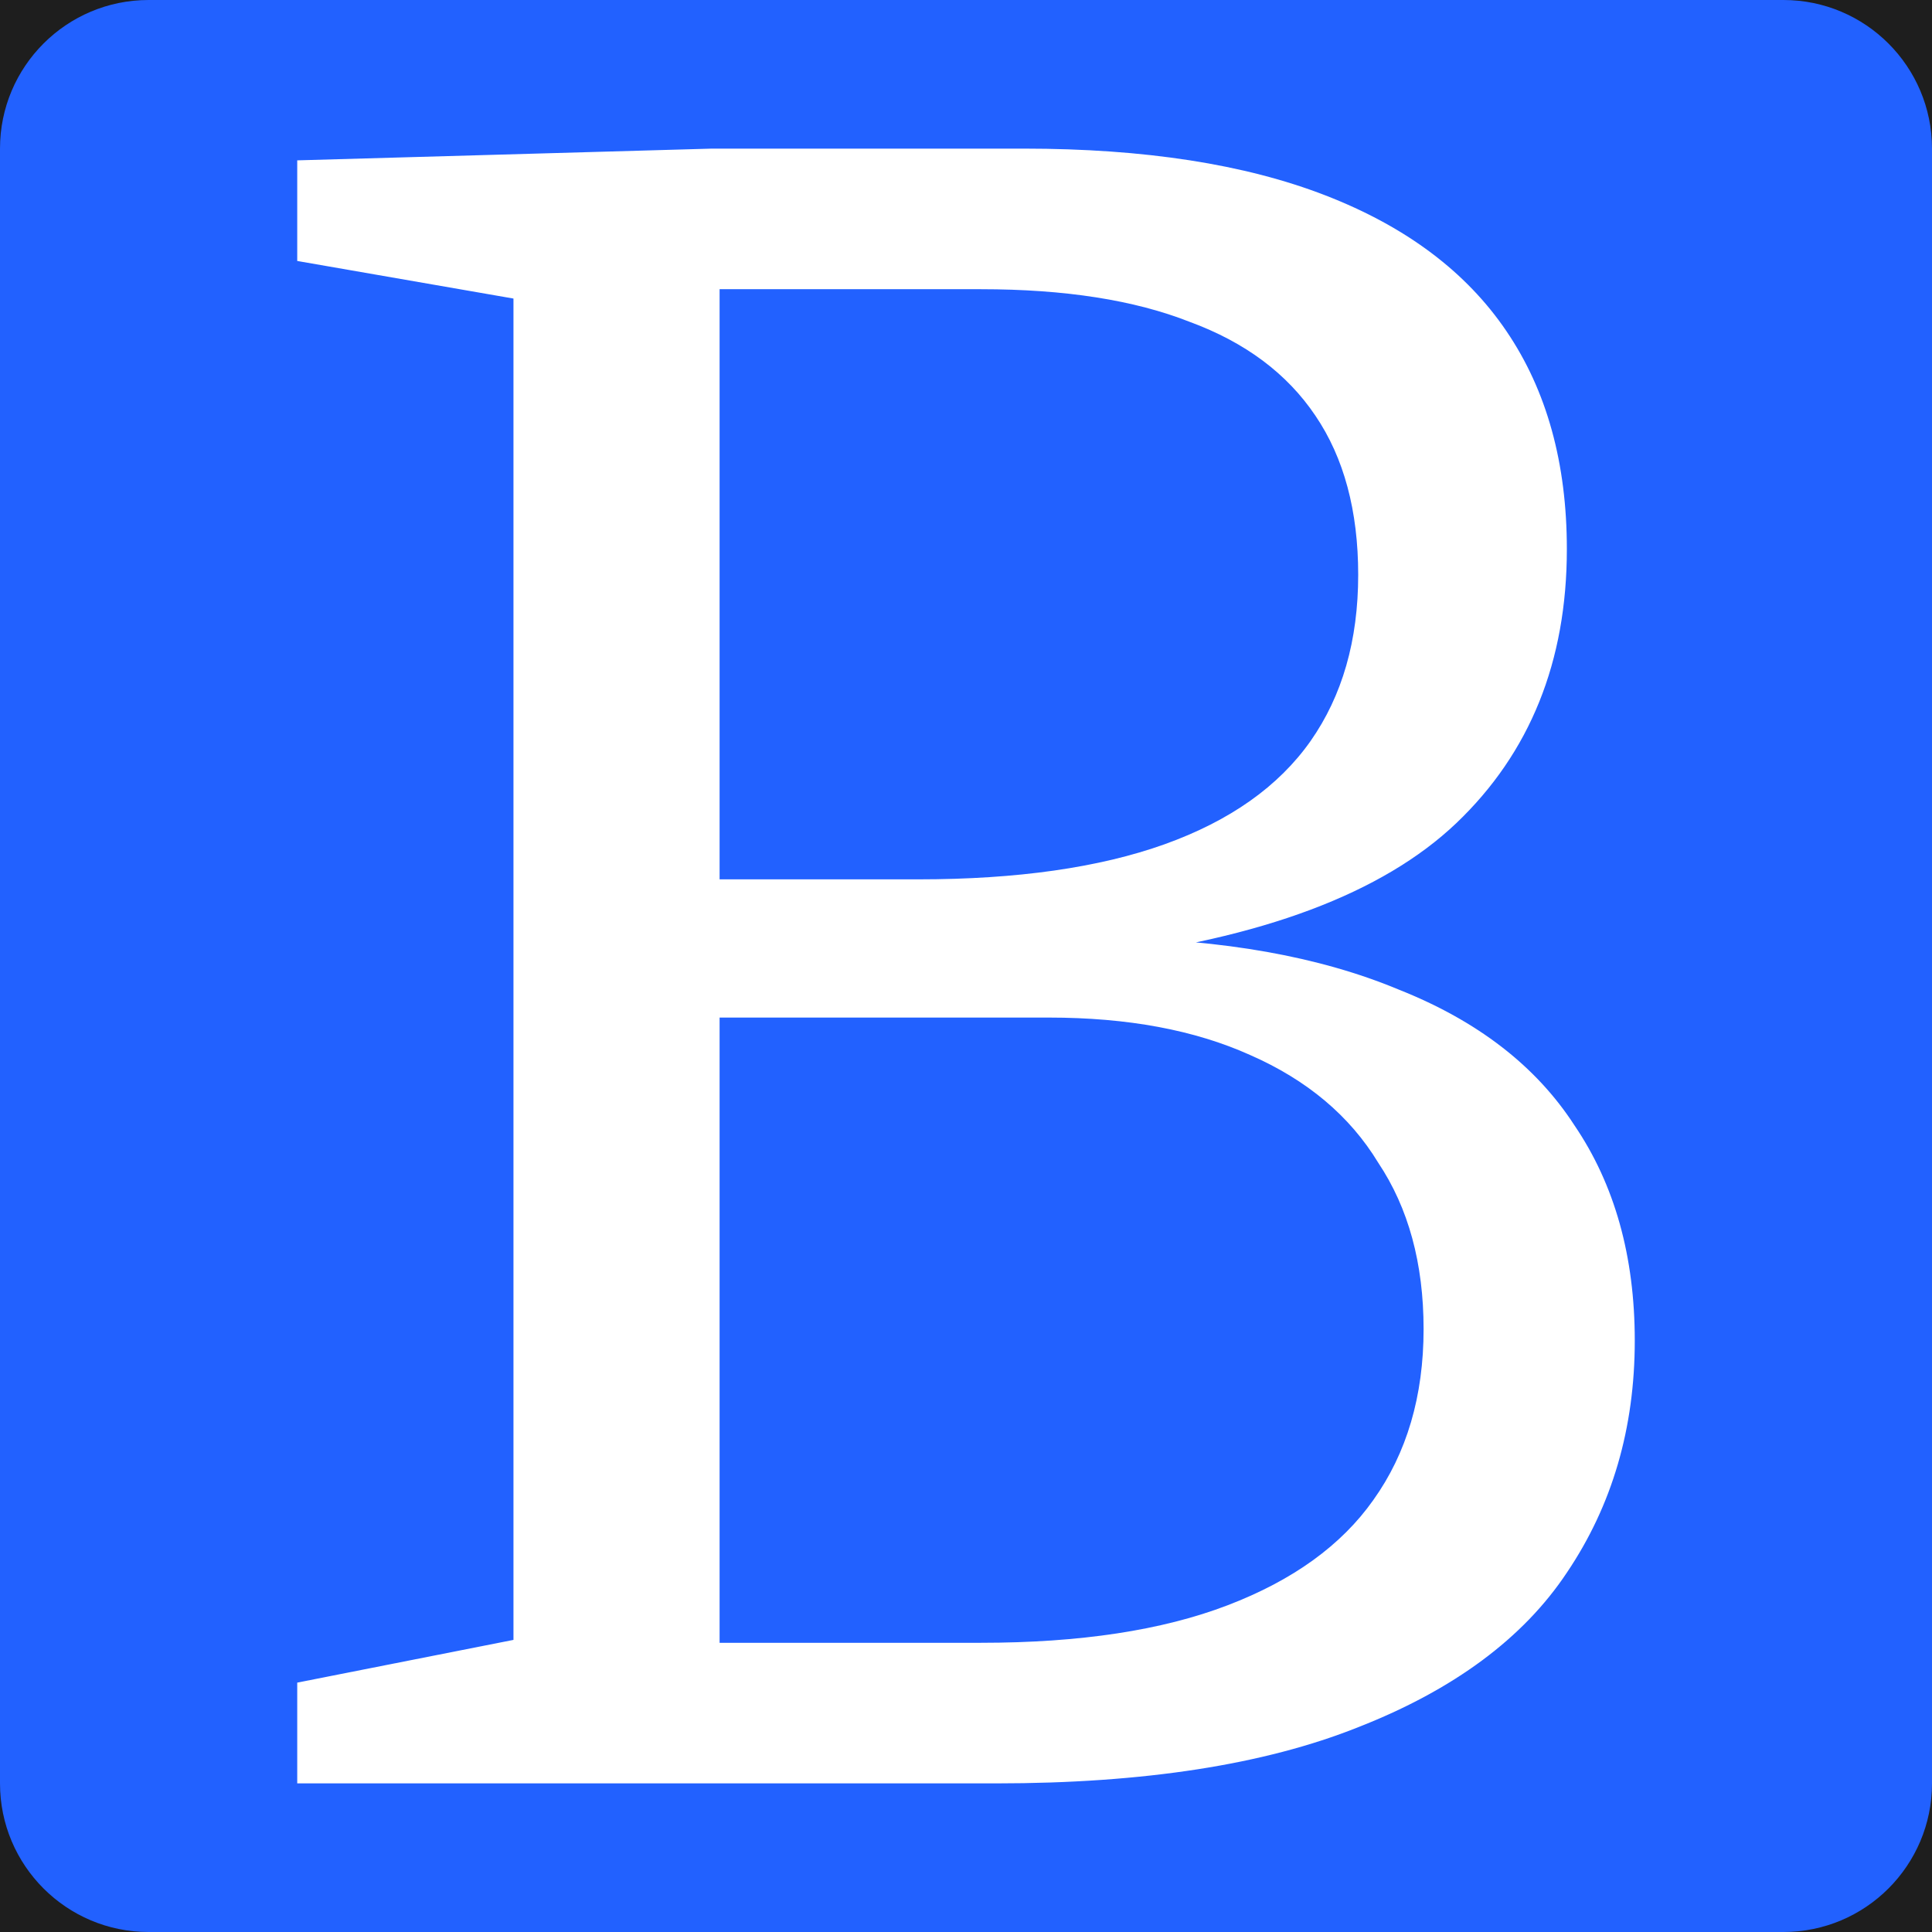
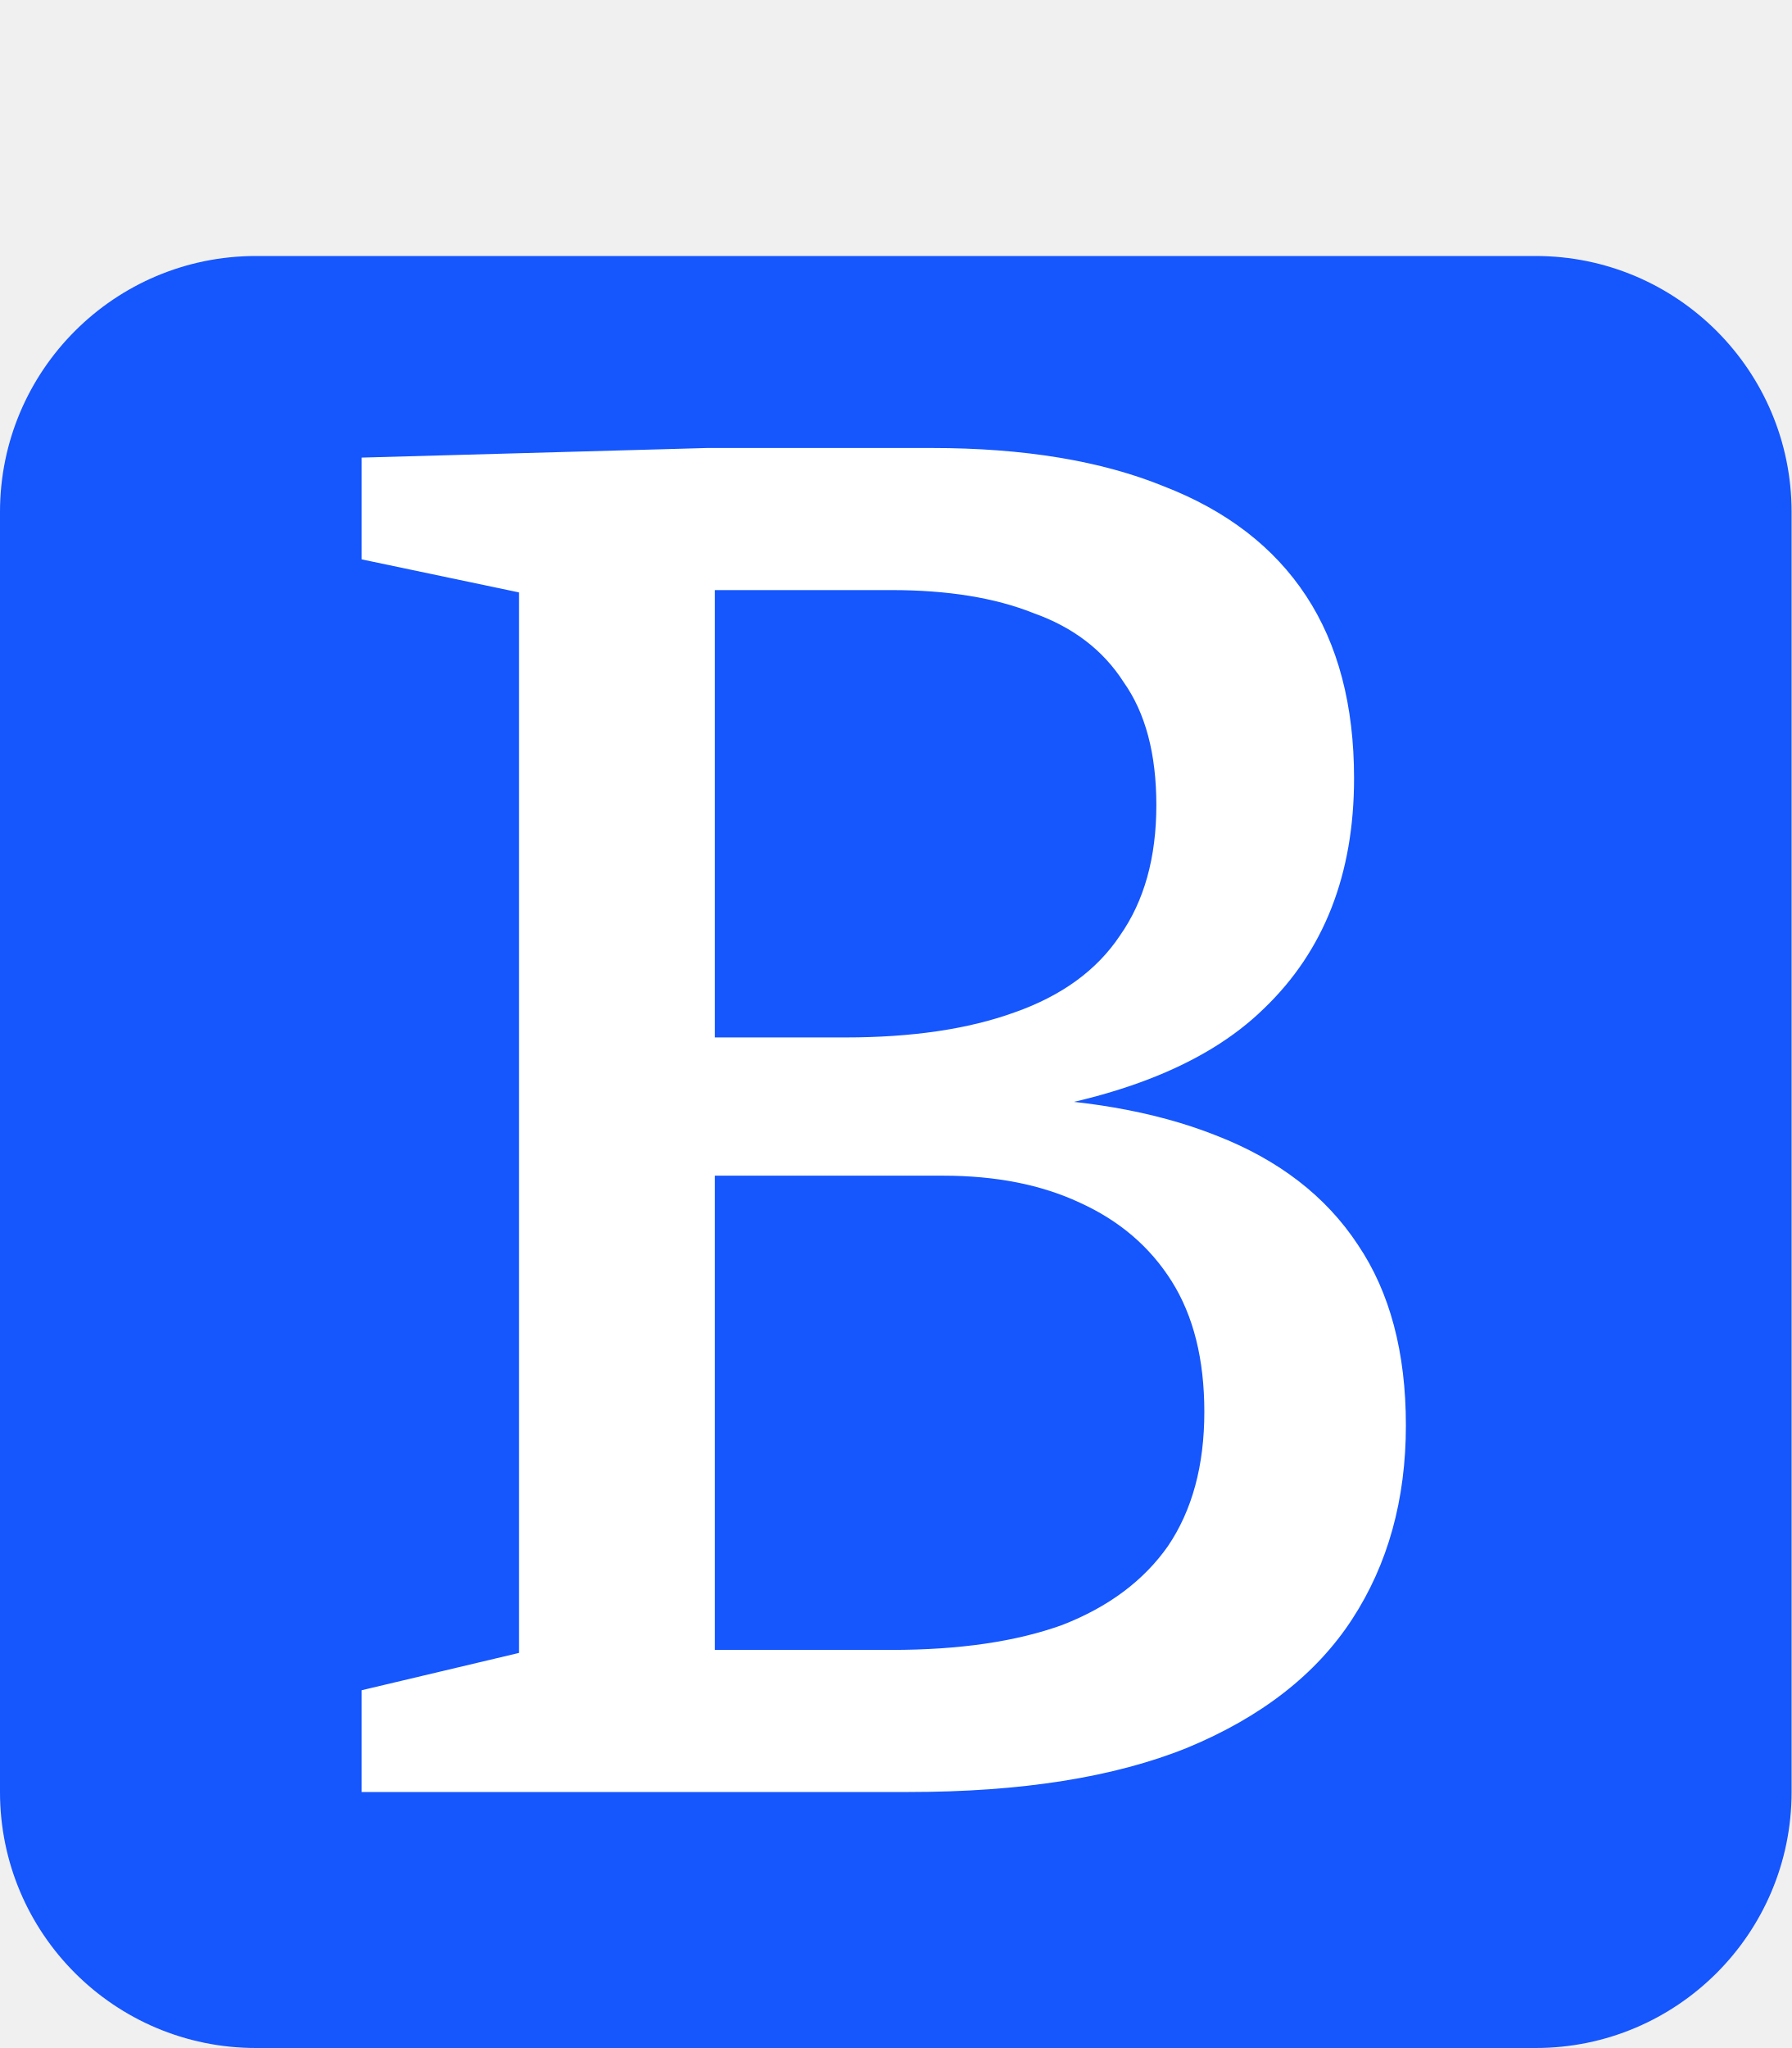
- <svg xmlns="http://www.w3.org/2000/svg" width="13" height="13" viewBox="0 0 13 13" fill="none">
-   <rect width="13" height="13" fill="#1E1E1E" />
-   <rect width="13" height="13" rx="1" fill="#2261FF" />
-   <path d="M7.363 6.453L7.464 6.311C8.231 6.321 8.88 6.437 9.41 6.658C9.94 6.868 10.335 7.172 10.594 7.572C10.865 7.971 11 8.454 11 9.021C11 9.61 10.848 10.13 10.543 10.582C10.25 11.023 9.782 11.37 9.139 11.622C8.508 11.874 7.695 12 6.703 12H2V11.322L3.675 10.991L3.455 11.275V1.756L3.726 2.056L2 1.756V1.079L4.791 1H6.889C7.701 1 8.378 1.105 8.919 1.315C9.461 1.525 9.867 1.83 10.137 2.229C10.408 2.628 10.543 3.117 10.543 3.695C10.543 4.451 10.295 5.066 9.799 5.539C9.303 6.011 8.491 6.316 7.363 6.453ZM6.601 1.946H4.588L4.842 1.709V6.138L4.588 5.917H6.179C6.844 5.917 7.397 5.838 7.836 5.681C8.276 5.523 8.603 5.292 8.818 4.987C9.032 4.682 9.139 4.309 9.139 3.868C9.139 3.437 9.043 3.08 8.851 2.797C8.66 2.513 8.378 2.303 8.006 2.166C7.633 2.019 7.165 1.946 6.601 1.946ZM6.601 11.054C7.267 11.054 7.82 10.97 8.259 10.802C8.699 10.634 9.026 10.398 9.241 10.093C9.466 9.778 9.579 9.394 9.579 8.943C9.579 8.501 9.477 8.128 9.274 7.824C9.083 7.509 8.795 7.267 8.412 7.099C8.039 6.931 7.588 6.847 7.058 6.847H4.588L4.842 6.595V11.275L4.588 11.054H6.601Z" fill="white" />
+ <svg xmlns="http://www.w3.org/2000/svg" width="14" height="16" viewBox="0 0 14 16" fill="none">
+   <rect y="2" width="14" height="14" rx="2" fill="#1556FD" />
+   <path d="M7.656 8.735L7.761 8.57C8.441 8.58 9.021 8.68 9.501 8.87C9.991 9.06 10.361 9.345 10.611 9.725C10.861 10.095 10.986 10.565 10.986 11.135C10.986 11.715 10.846 12.22 10.566 12.65C10.286 13.08 9.856 13.415 9.276 13.655C8.706 13.885 7.981 14 7.101 14H2.826V13.205L4.281 12.86L4.056 13.19V4.355L4.326 4.685L2.826 4.37V3.575L5.526 3.5H7.281C8.001 3.5 8.606 3.6 9.096 3.8C9.586 3.99 9.956 4.275 10.206 4.655C10.456 5.035 10.581 5.51 10.581 6.08C10.581 6.83 10.346 7.43 9.876 7.88C9.416 8.33 8.676 8.615 7.656 8.735ZM6.966 4.61H5.331L5.586 4.34V8.345L5.331 8.105H6.606C7.126 8.105 7.566 8.04 7.926 7.91C8.296 7.78 8.571 7.58 8.751 7.31C8.941 7.04 9.036 6.7 9.036 6.29C9.036 5.89 8.951 5.57 8.781 5.33C8.621 5.08 8.386 4.9 8.076 4.79C7.776 4.67 7.406 4.61 6.966 4.61ZM6.966 12.89C7.496 12.89 7.941 12.825 8.301 12.695C8.661 12.555 8.936 12.35 9.126 12.08C9.316 11.8 9.411 11.45 9.411 11.03C9.411 10.62 9.326 10.28 9.156 10.01C8.986 9.74 8.746 9.535 8.436 9.395C8.136 9.255 7.781 9.185 7.371 9.185H5.331L5.586 8.9V13.145L5.331 12.89H6.966Z" fill="white" />
</svg>
